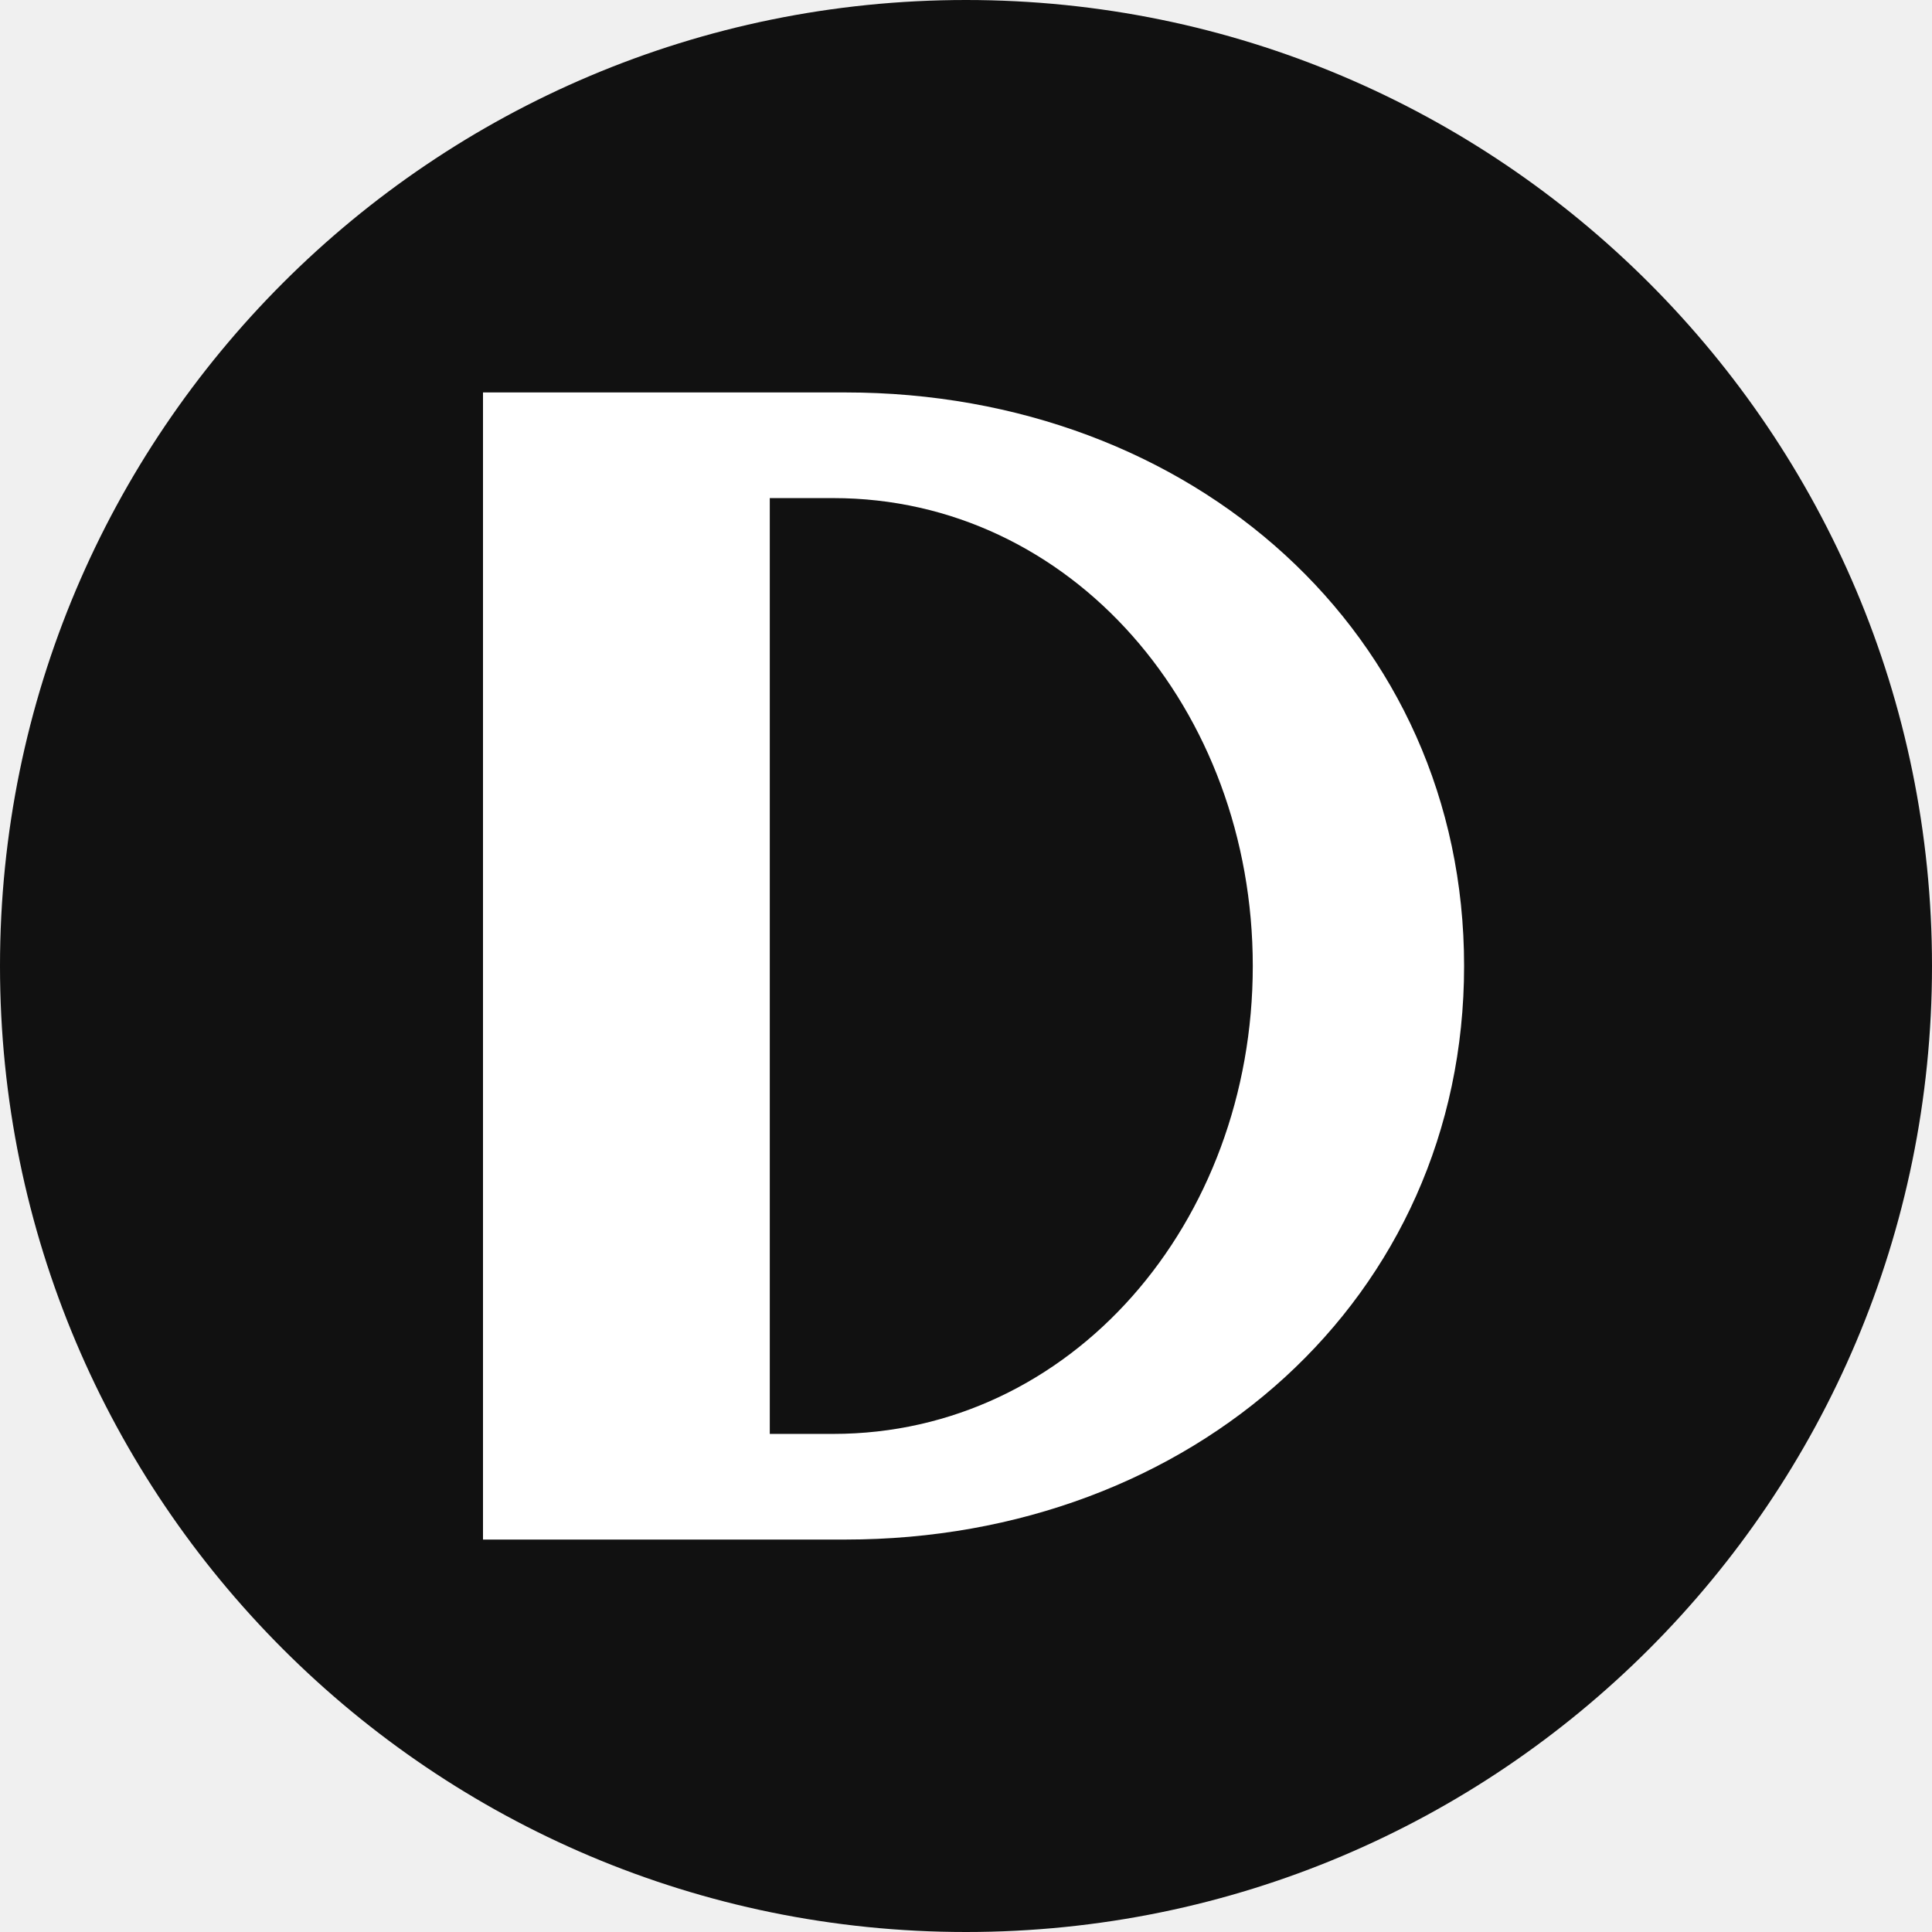
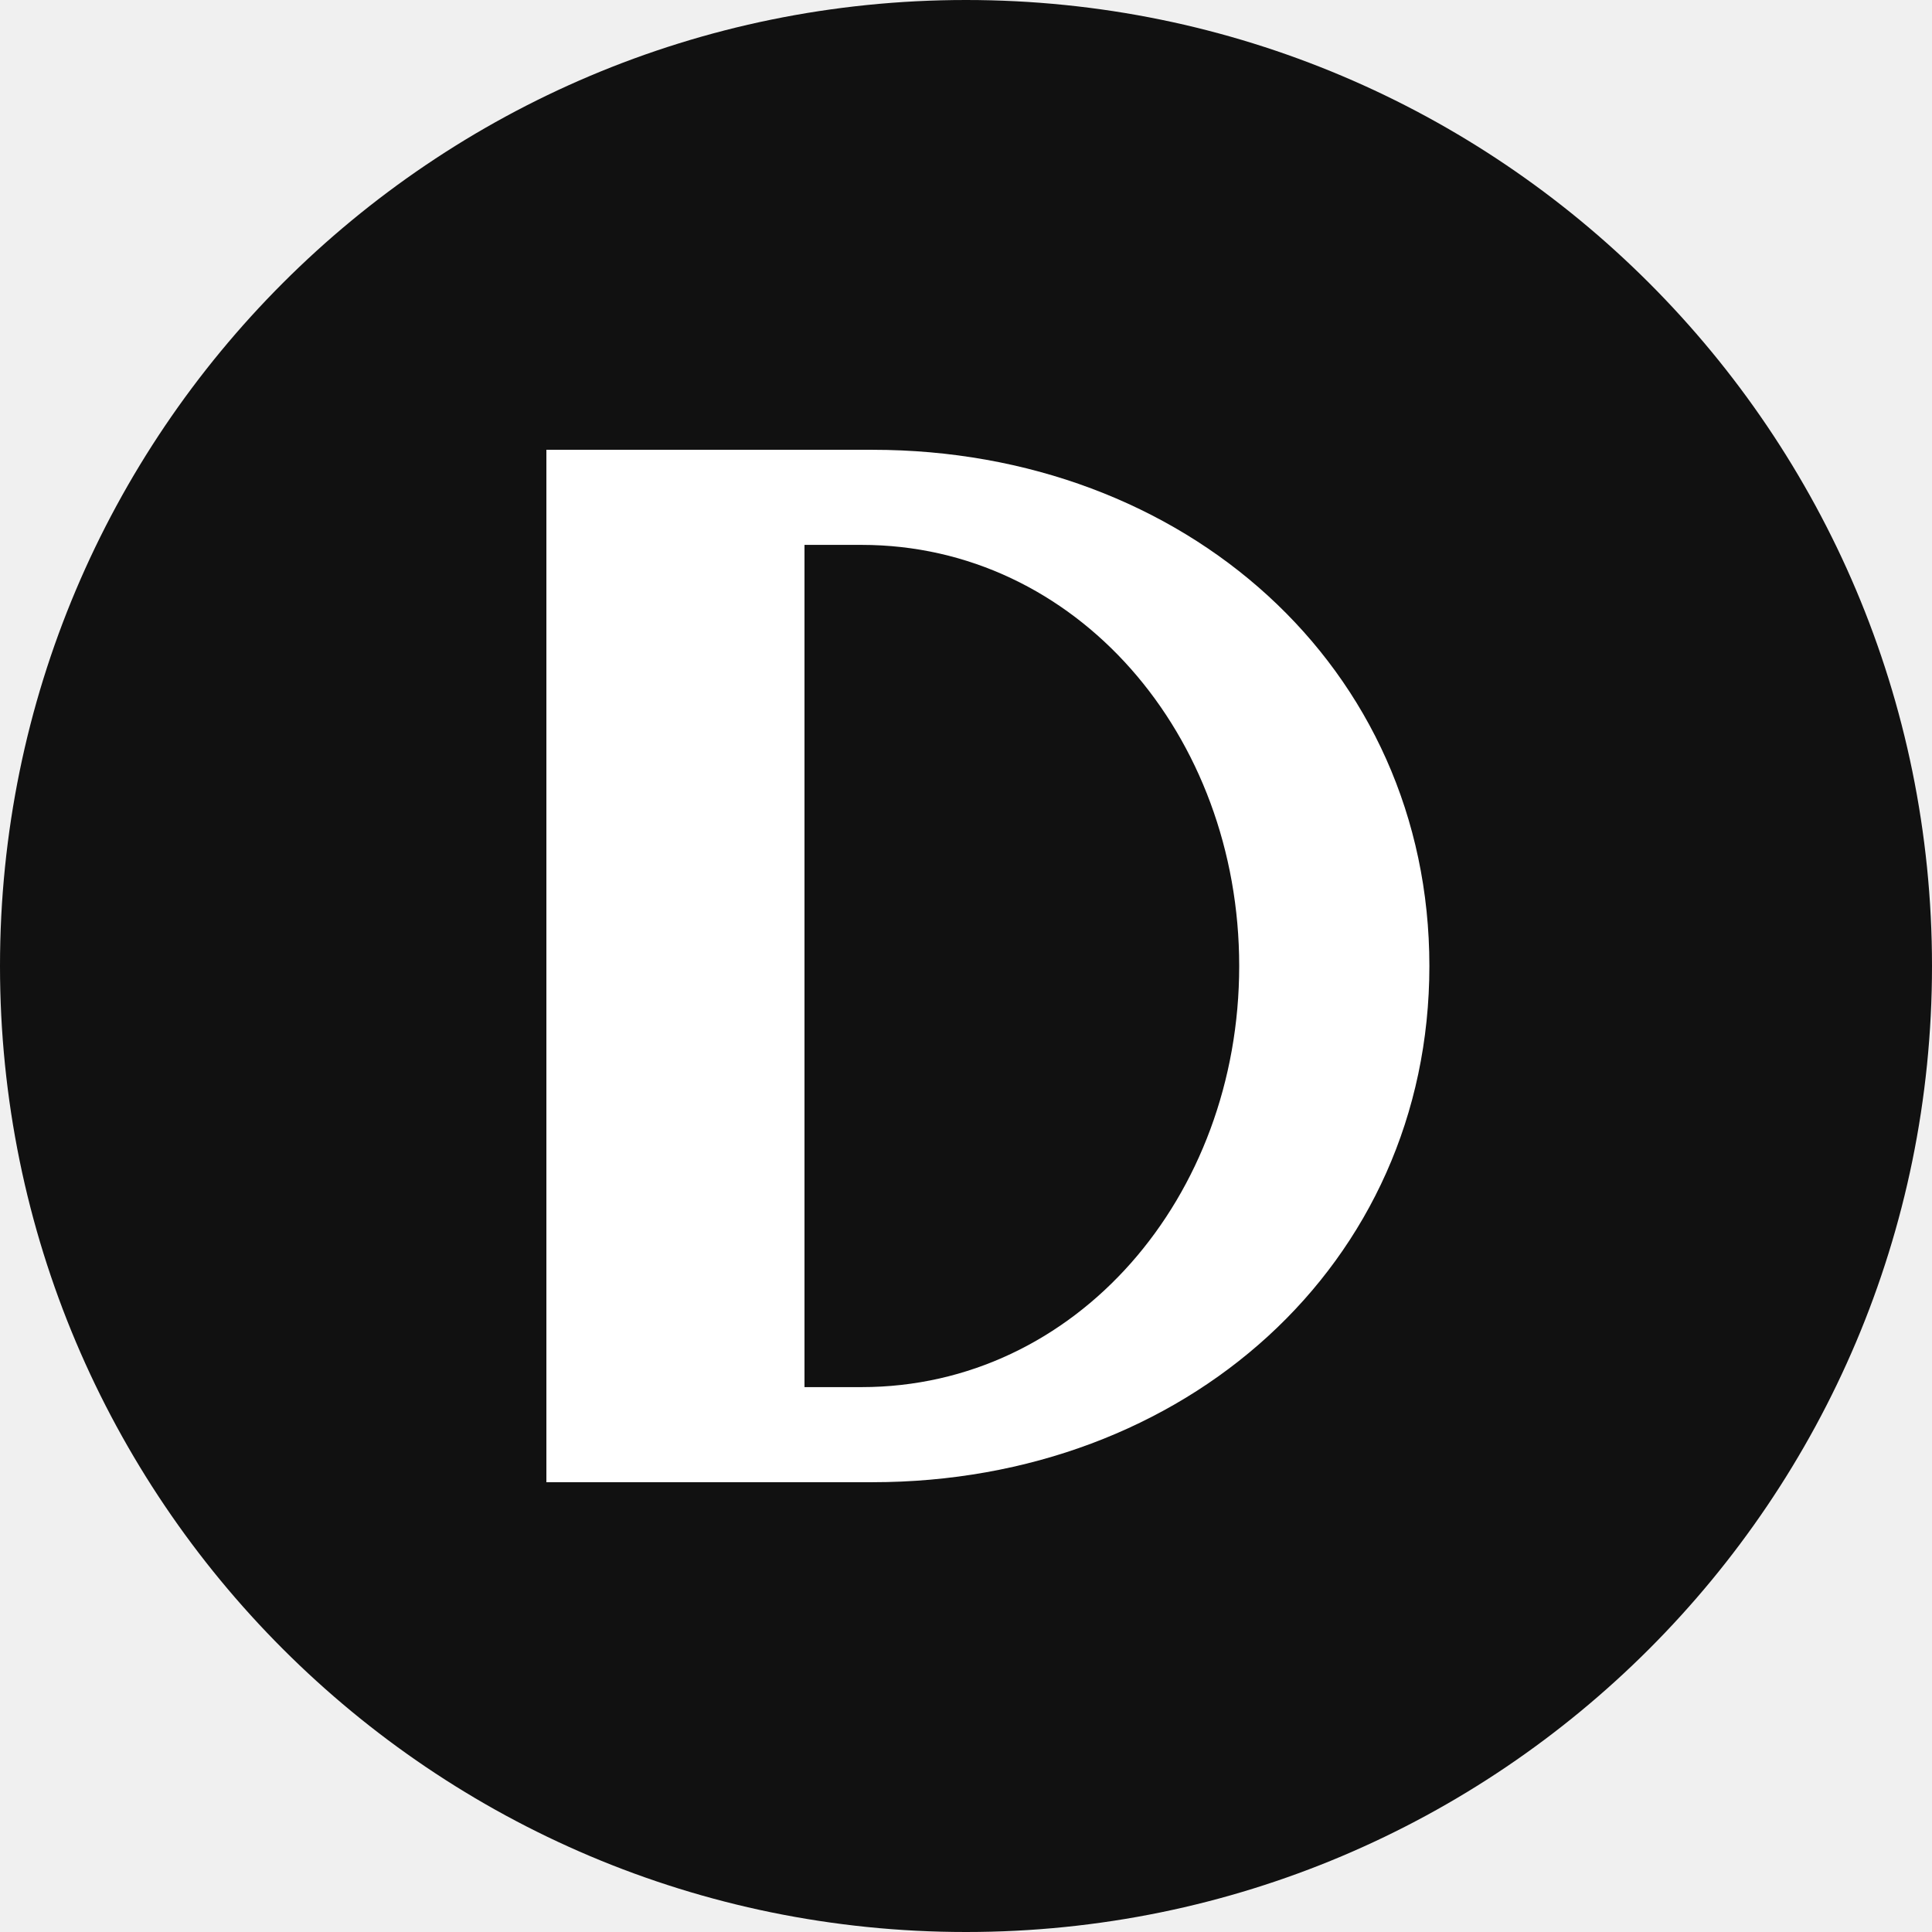
<svg xmlns="http://www.w3.org/2000/svg" viewBox="0 0 64 64" role="img" aria-label="D">
  <circle cx="32" cy="32" r="32" fill="#111111" />
-   <path fill="#ffffff" fill-rule="evenodd" d="M16 13 H28 C39.5 13 48.5 21 48.5 32 C48.5 43 39.5 51 28 51 H16 Z M25.5 16.5 H27.6 C35.5 16.5 41.5 23.5 41.5 32 C41.5 40.5 35.5 47.5 27.6 47.5 H25.5 Z" />
+   <path fill="#ffffff" fill-rule="evenodd" d="M18.1 14.9 H28.9 C39.25 14.9 47.35 22.1 47.35 32 C47.35 41.9 39.25 49.1 28.9 49.1 H18.1 Z M26.65 18.05 H28.54 C35.65 18.05 41.05 24.35 41.05 32 C41.05 39.65 35.65 45.95 28.54 45.95 H26.65 Z" />
</svg>
